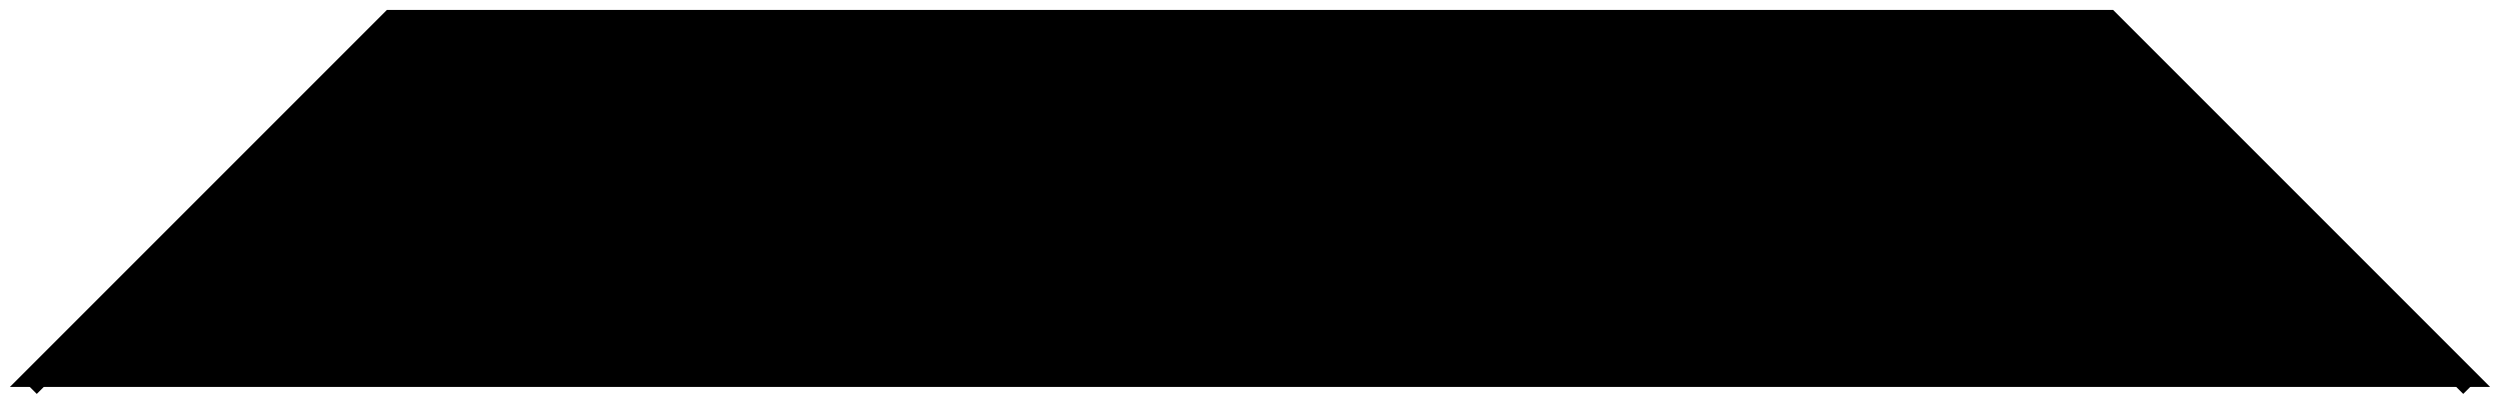
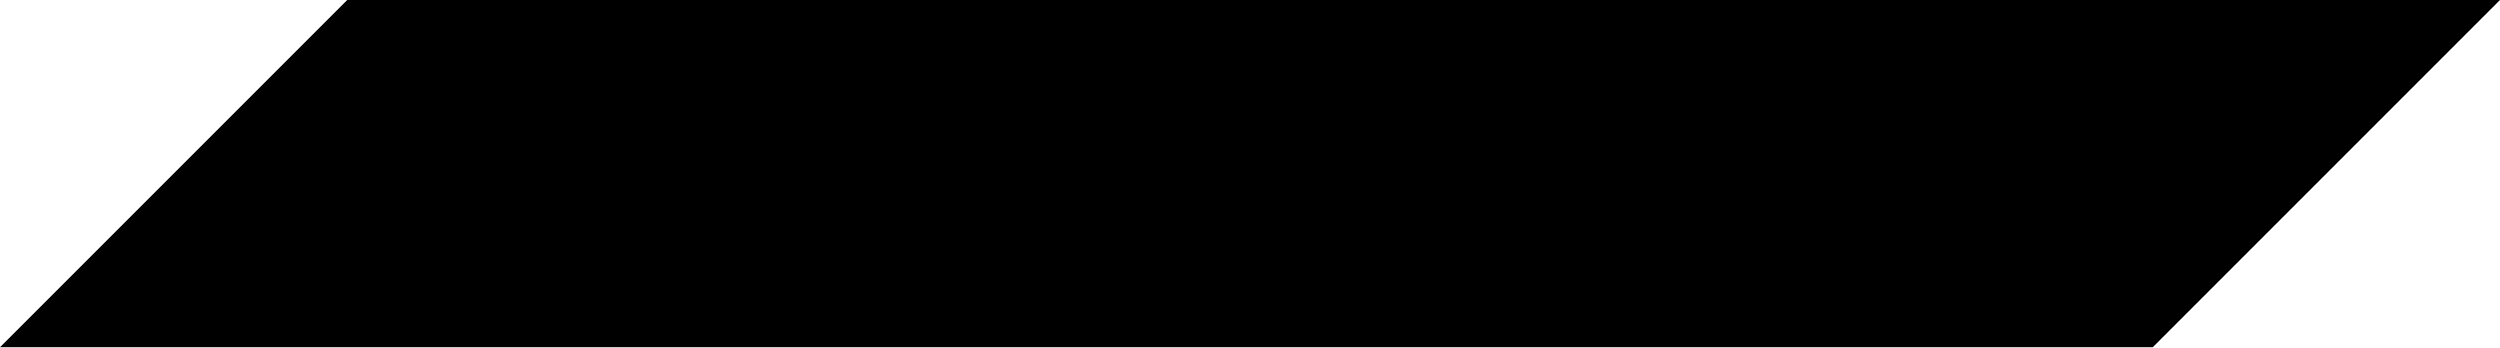
- <svg xmlns="http://www.w3.org/2000/svg" width="126" height="20" viewBox="0 0 126 20">
+ <svg xmlns="http://www.w3.org/2000/svg" width="144" height="20" viewBox="0 0 144 20">
  <defs>
    <linearGradient id="sheen-tab-normal" gradientUnits="userSpaceOnUse" x1="0" y1="0" x2="0" y2="20">
      <stop offset="0" stop-color="{{$surface-control-lit-top}}" />
-       <stop offset="1" stop-color="{{$surface-control-lit-bottom}}" />
-     </linearGradient>
-     <linearGradient id="specular-tab-normal" gradientUnits="userSpaceOnUse" x1="0" y1="0" x2="0" y2="20">
-       <stop offset="0" stop-color="{{$specular-rim-top.color}}" stop-opacity="{{$specular-rim-top.opacity}}" />
-       <stop offset="1" stop-color="{{$specular-rim-fade.color}}" stop-opacity="{{$specular-rim-fade.opacity}}" />
+       <stop offset="1" stop-color="{{$surface-panel-lit-bottom}}" />
    </linearGradient>
  </defs>
-   <polygon points="0.5,19.5 19.5,0.5 106.5,0.5 125.5,19.5" fill="url(#sheen-tab-normal)" stroke="{{$border-panel-outer}}" stroke-width="1" stroke-linejoin="round" />
-   <path fill="none" stroke="url(#specular-tab-normal)" stroke-width="1" stroke-linejoin="miter" d="M 1.5,19.5 L 19.5,1.5 L 106.5,1.5 L 124.5,19.5" />
+   <polygon points="20,0 144,0 124,20 0,20" fill="url(#sheen-tab-normal)" stroke="{{$border-panel-outer}}" stroke-width="1" stroke-linejoin="round" />
+   <line x1="20.5" y1="0.5" x2="143.5" y2="0.5" stroke="{{$border-panel-outer}}" stroke-width="1" />
</svg>
